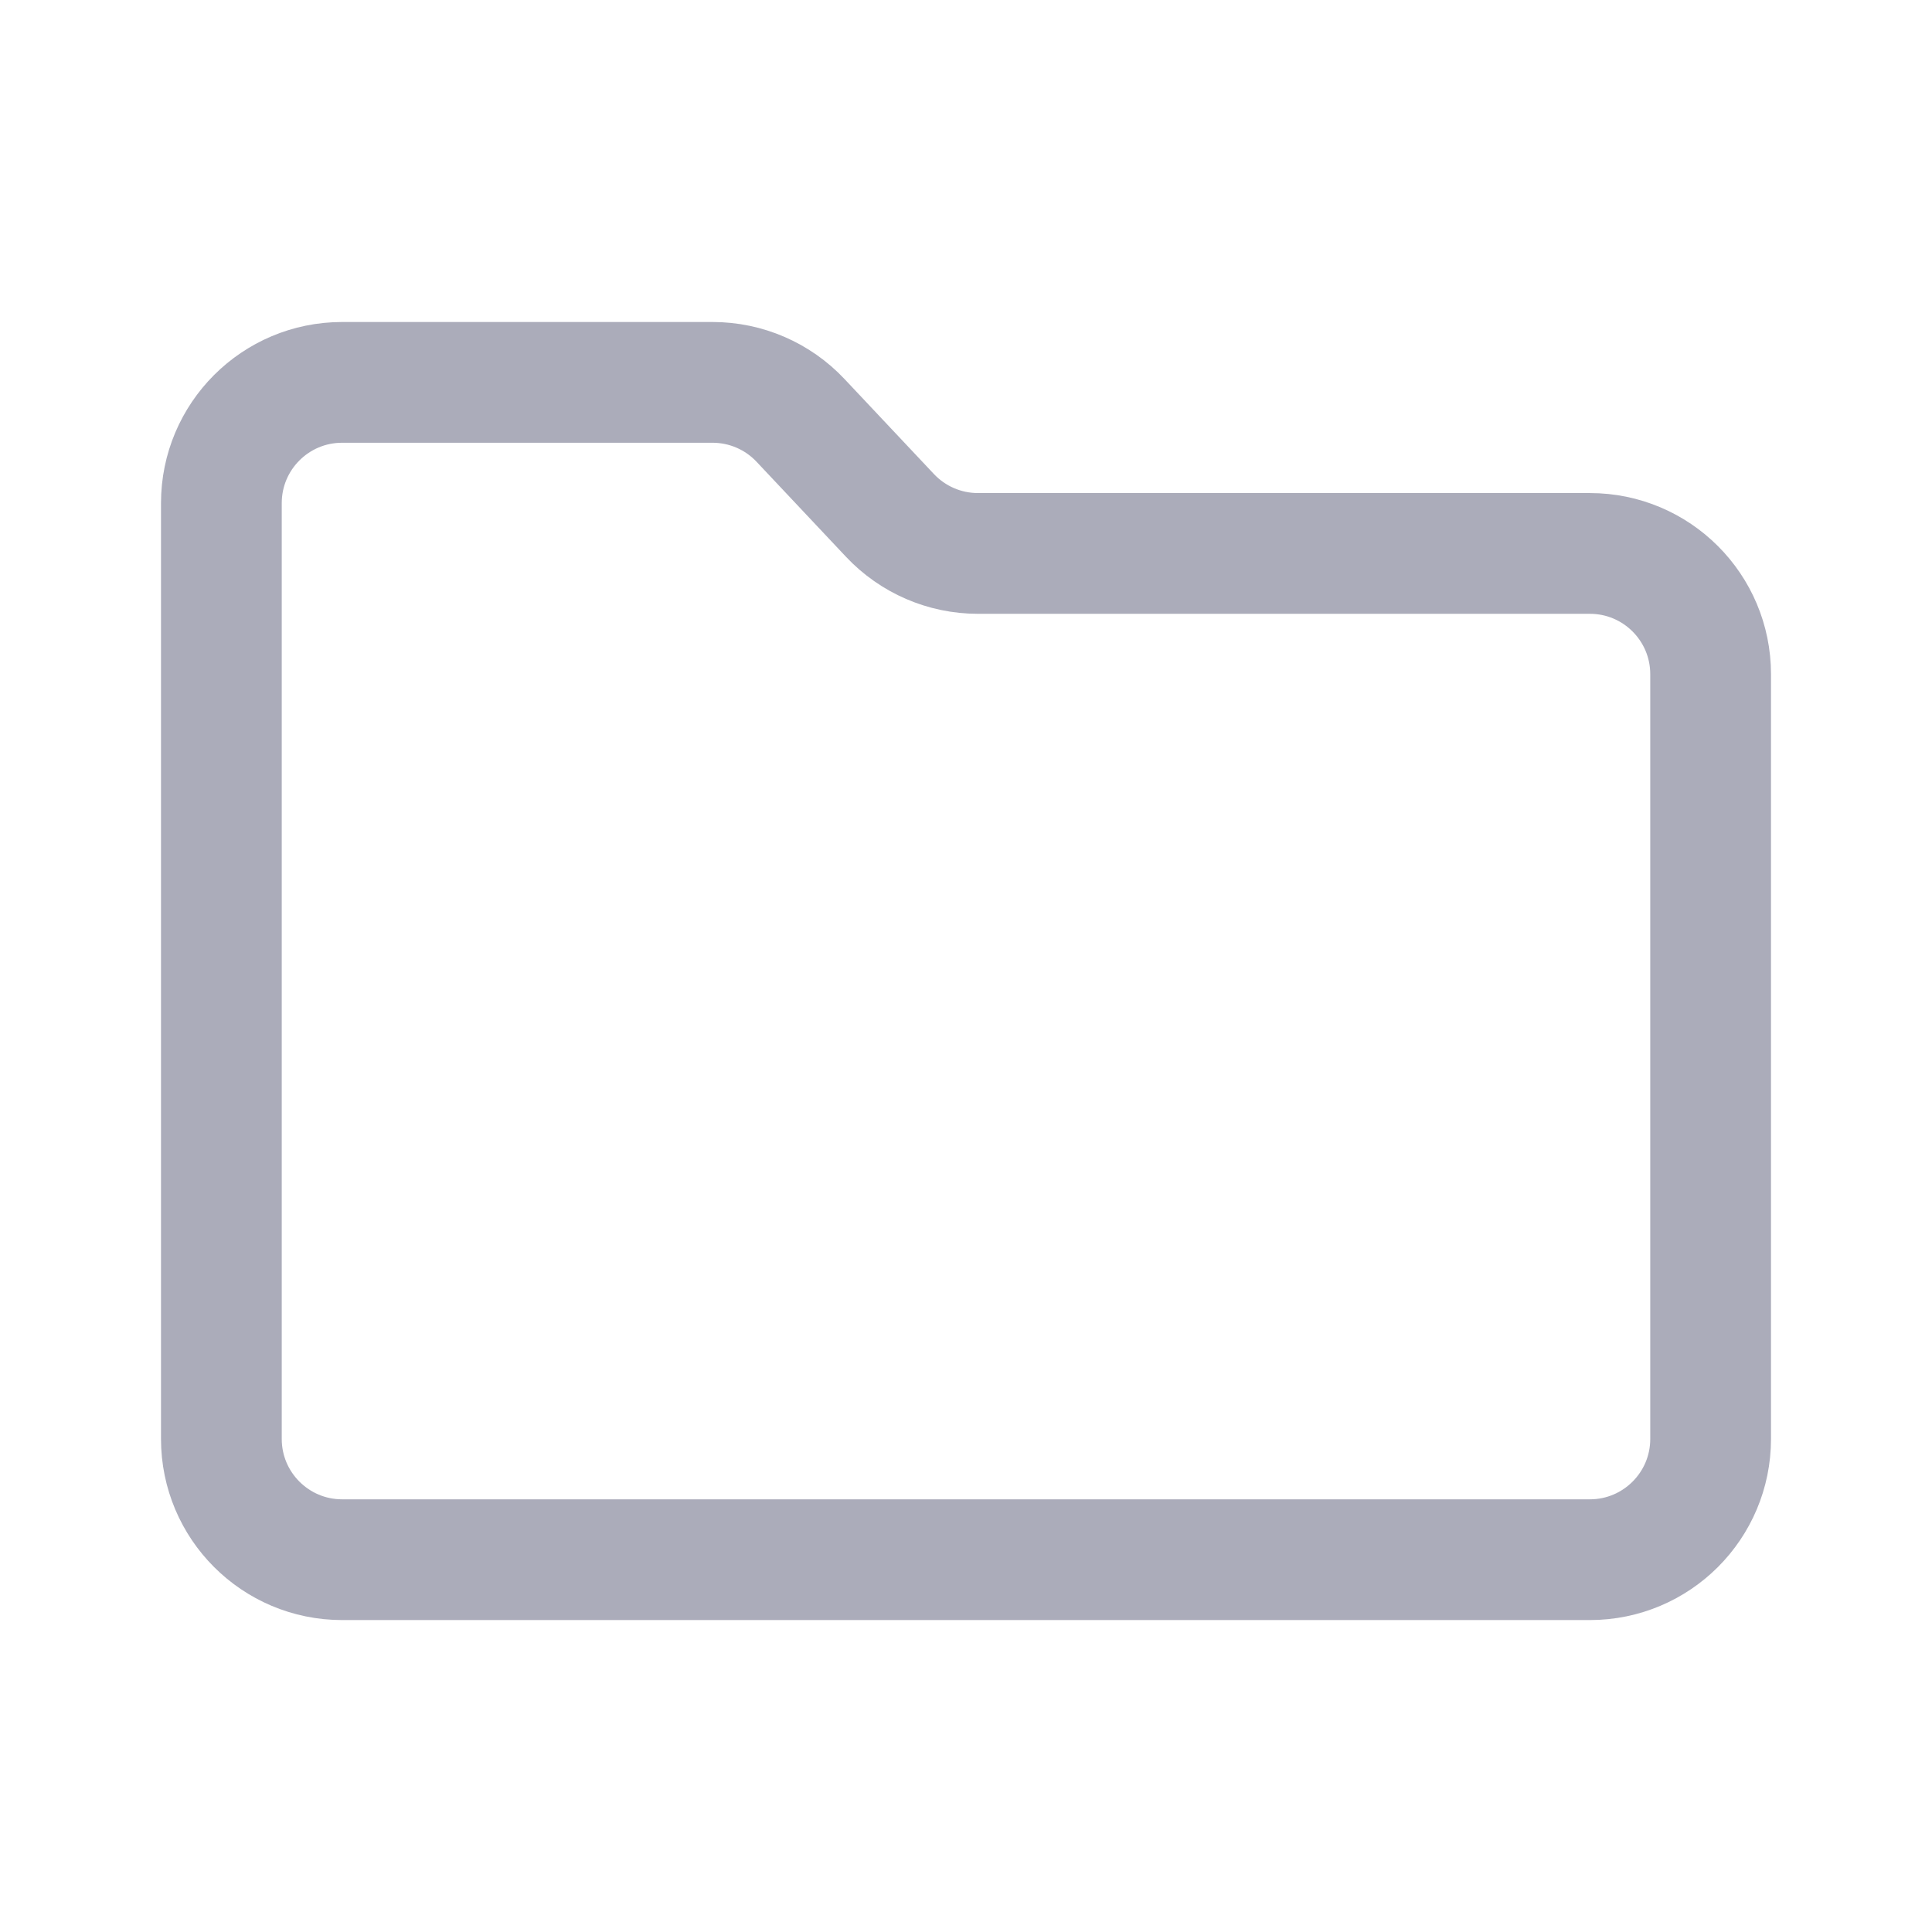
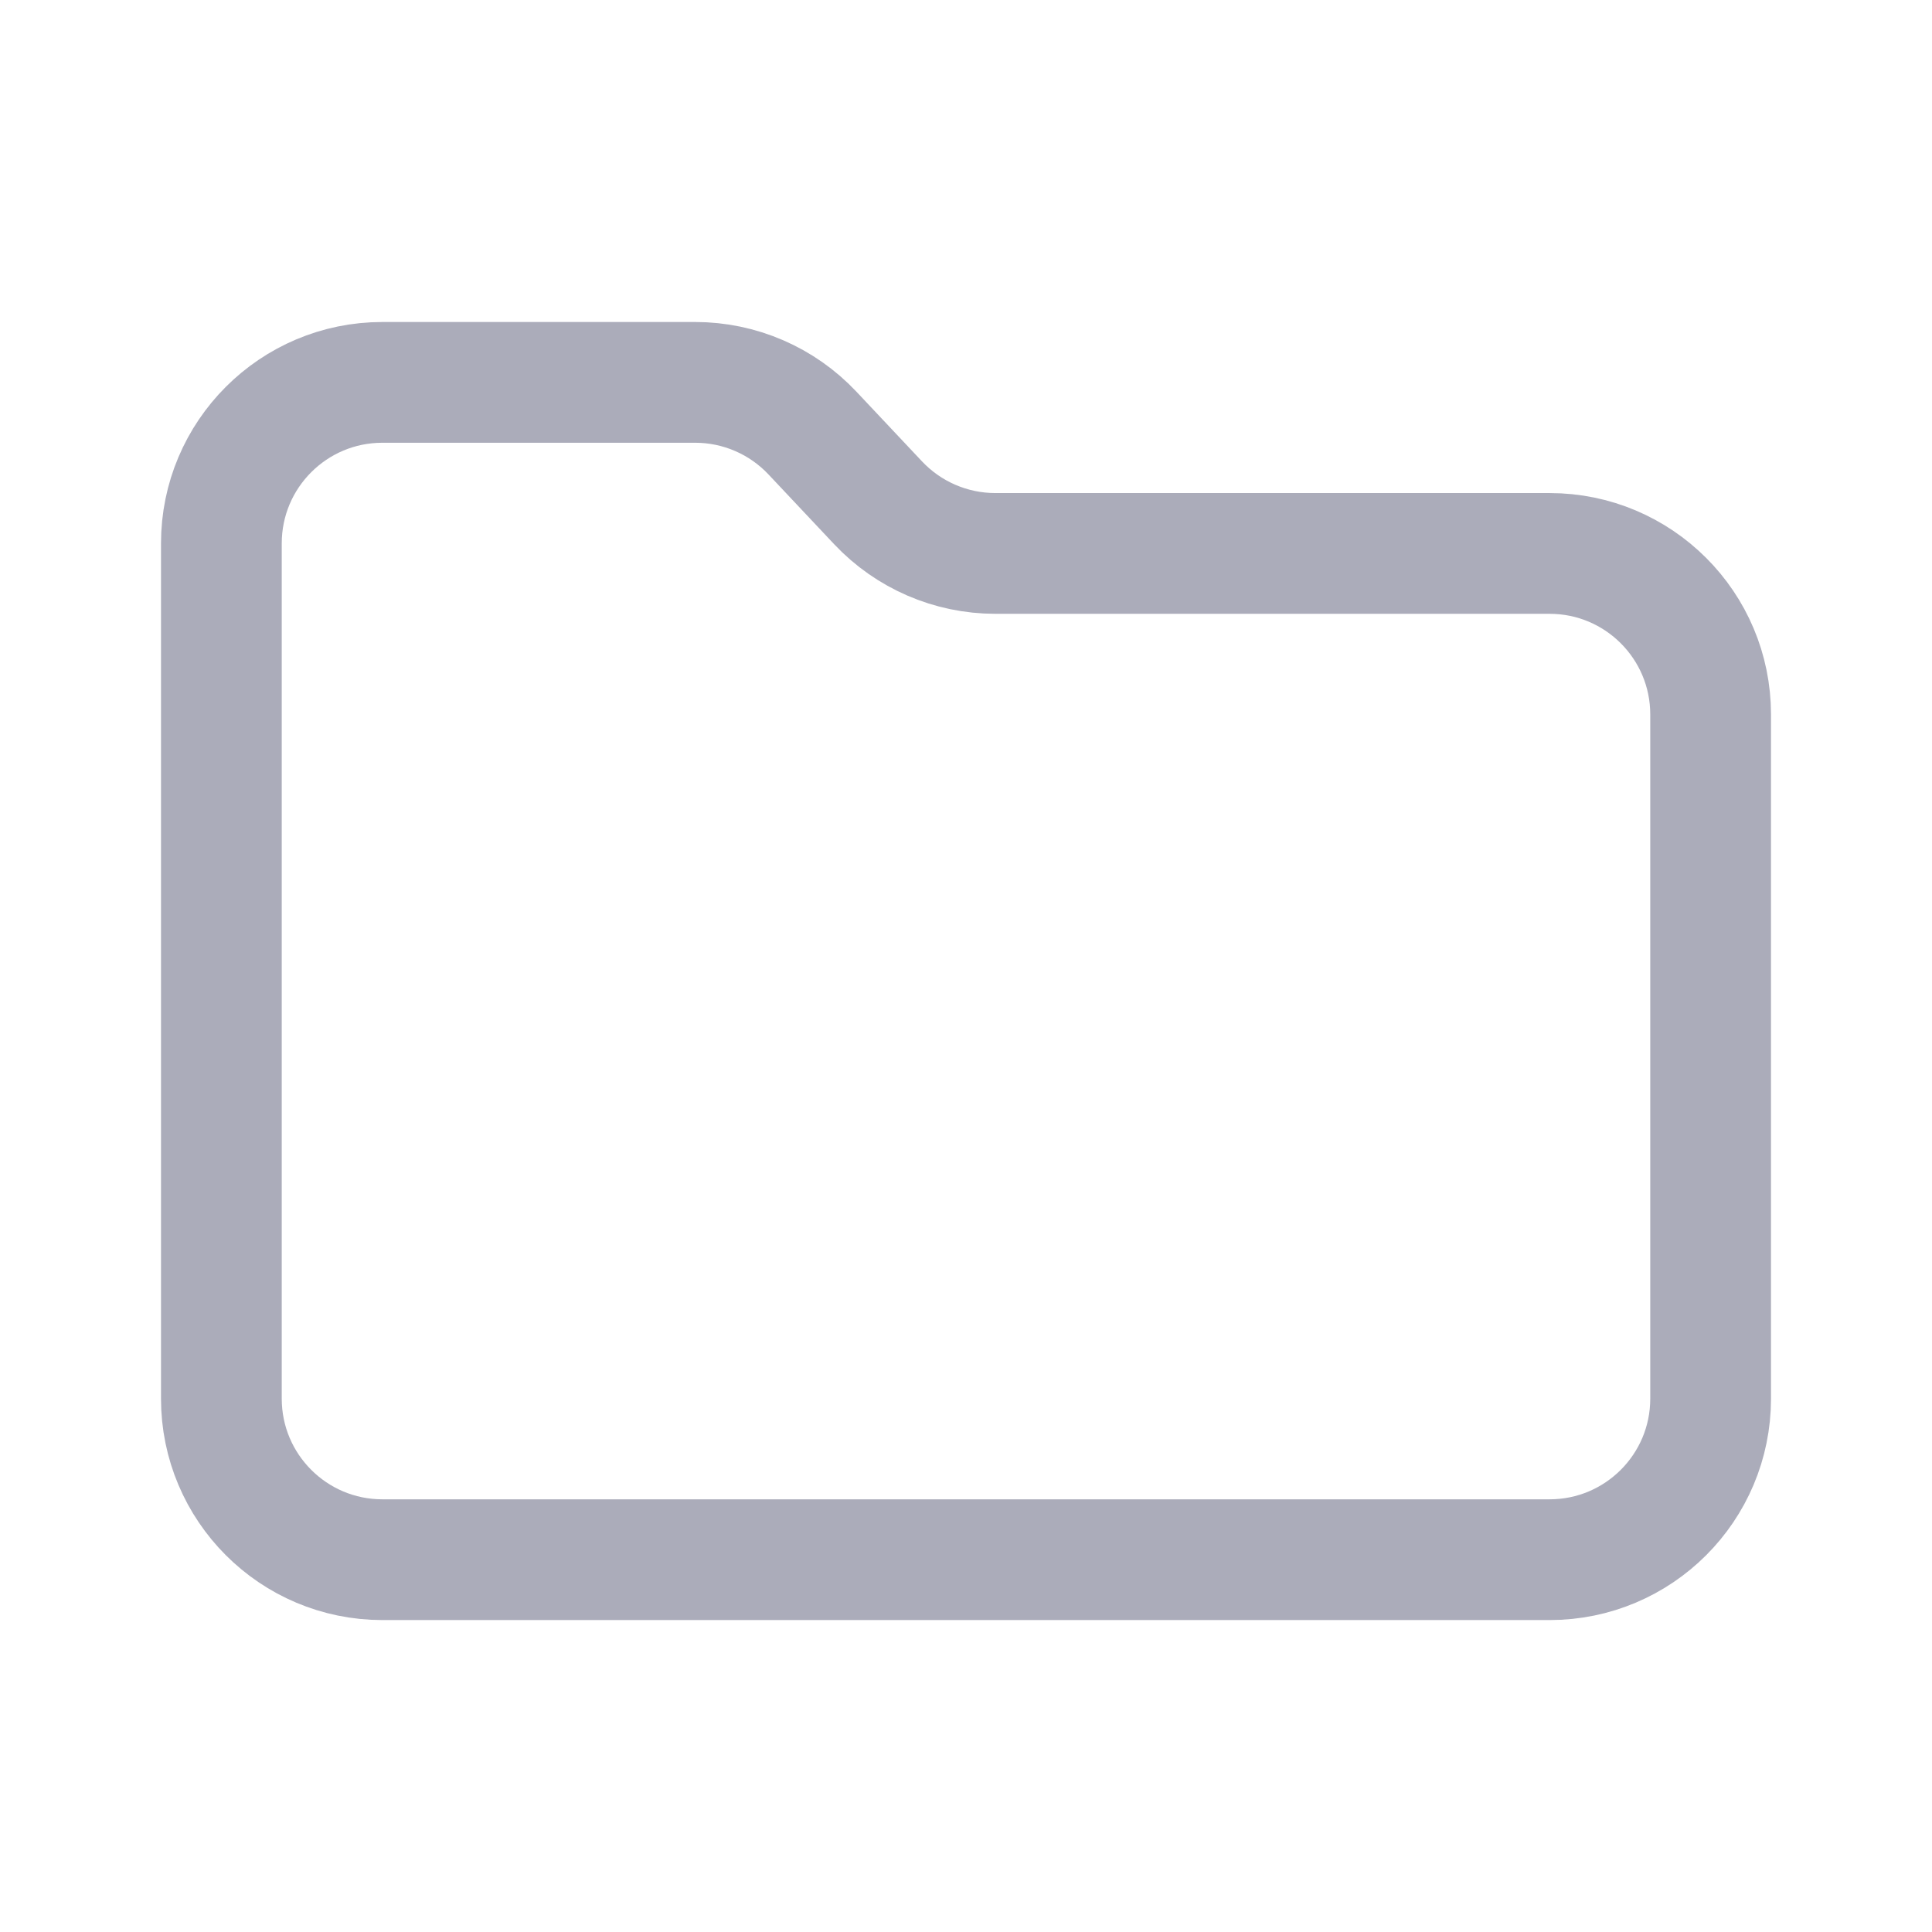
<svg xmlns="http://www.w3.org/2000/svg" width="96" height="96" viewBox="0 0 96 96" fill="none">
-   <path d="M85 33.5V71.5C85 74.814 82.314 77.5 79 77.5H17C13.686 77.5 11 74.814 11 71.5V25C11 21.686 13.686 19 17 19H35.408C37.062 19 38.643 19.683 39.777 20.888L44.223 25.612C45.357 26.817 46.938 27.5 48.592 27.5H79C82.314 27.5 85 30.186 85 33.5Z" stroke="#ABACBA" stroke-width="6" />
+   <path d="M85 35.5V69.5C85 73.918 81.418 77.5 77 77.5H19C14.582 77.5 11 73.918 11 69.5V27C11 22.582 14.582 19 19 19H34.543C36.749 19 38.857 19.911 40.369 21.517L43.631 24.983C45.143 26.589 47.251 27.5 49.457 27.5H77C81.418 27.5 85 31.082 85 35.5Z" stroke="#ABACBA" stroke-width="6" />
</svg>
